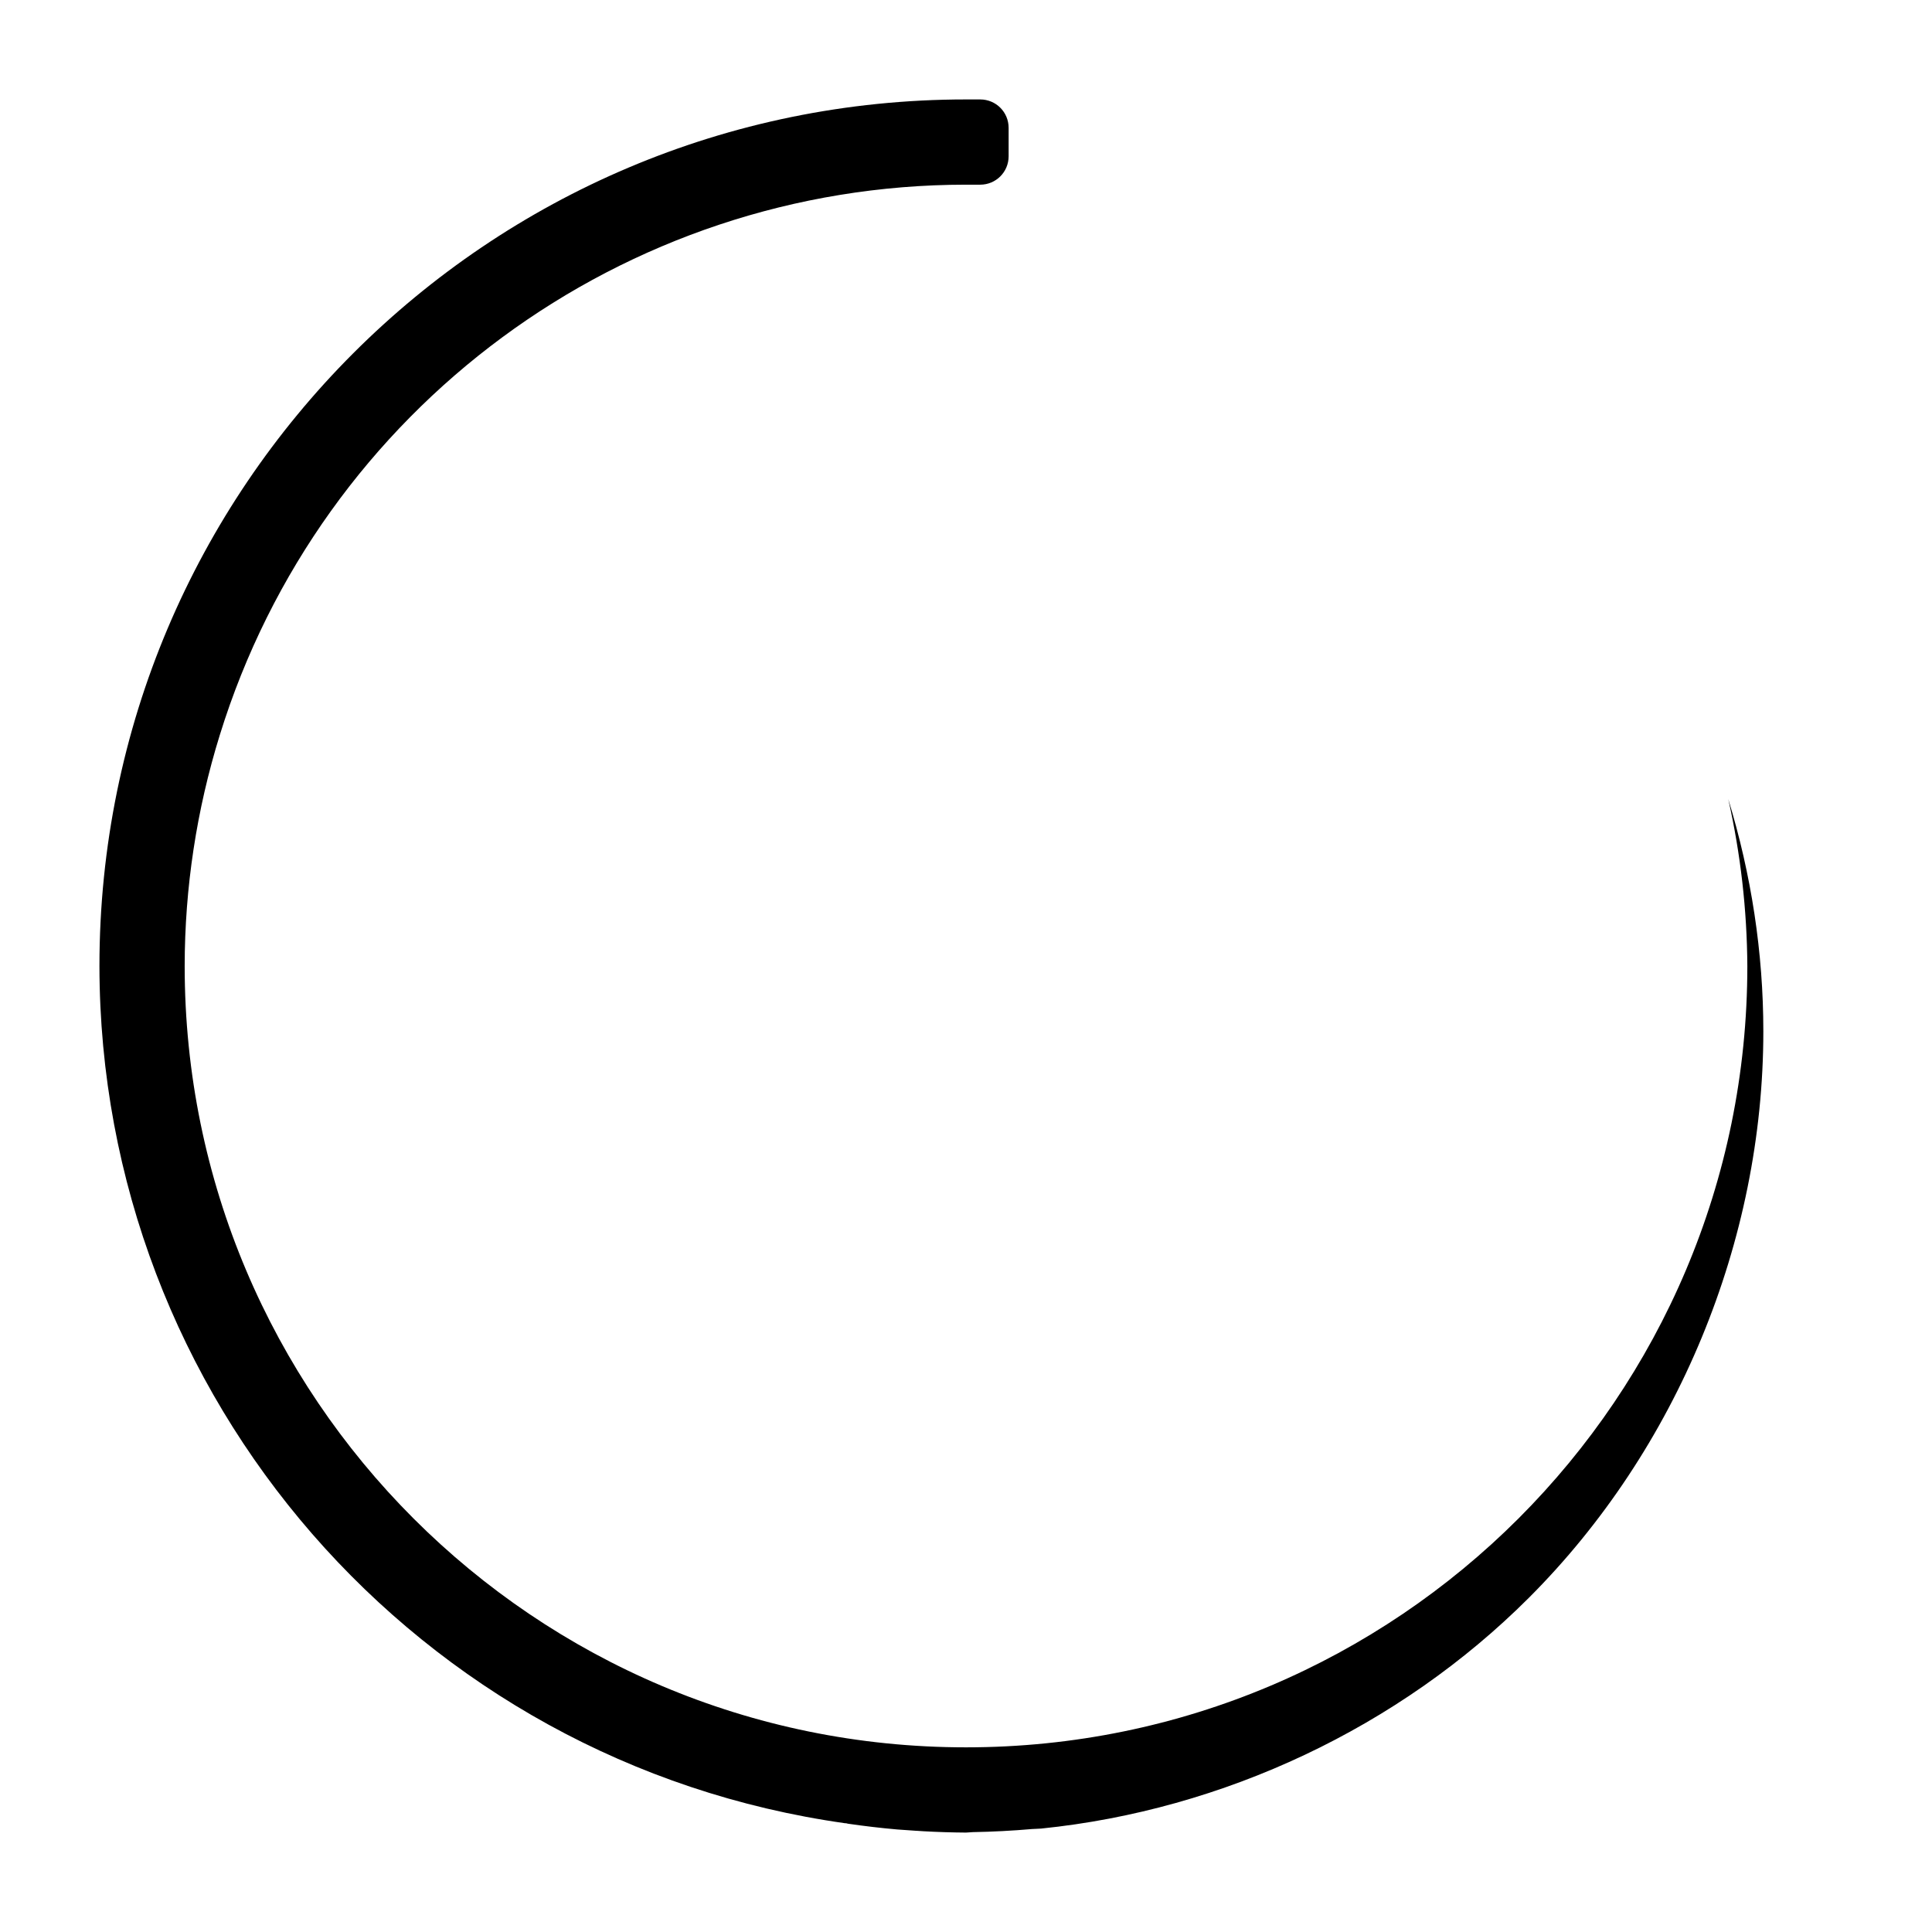
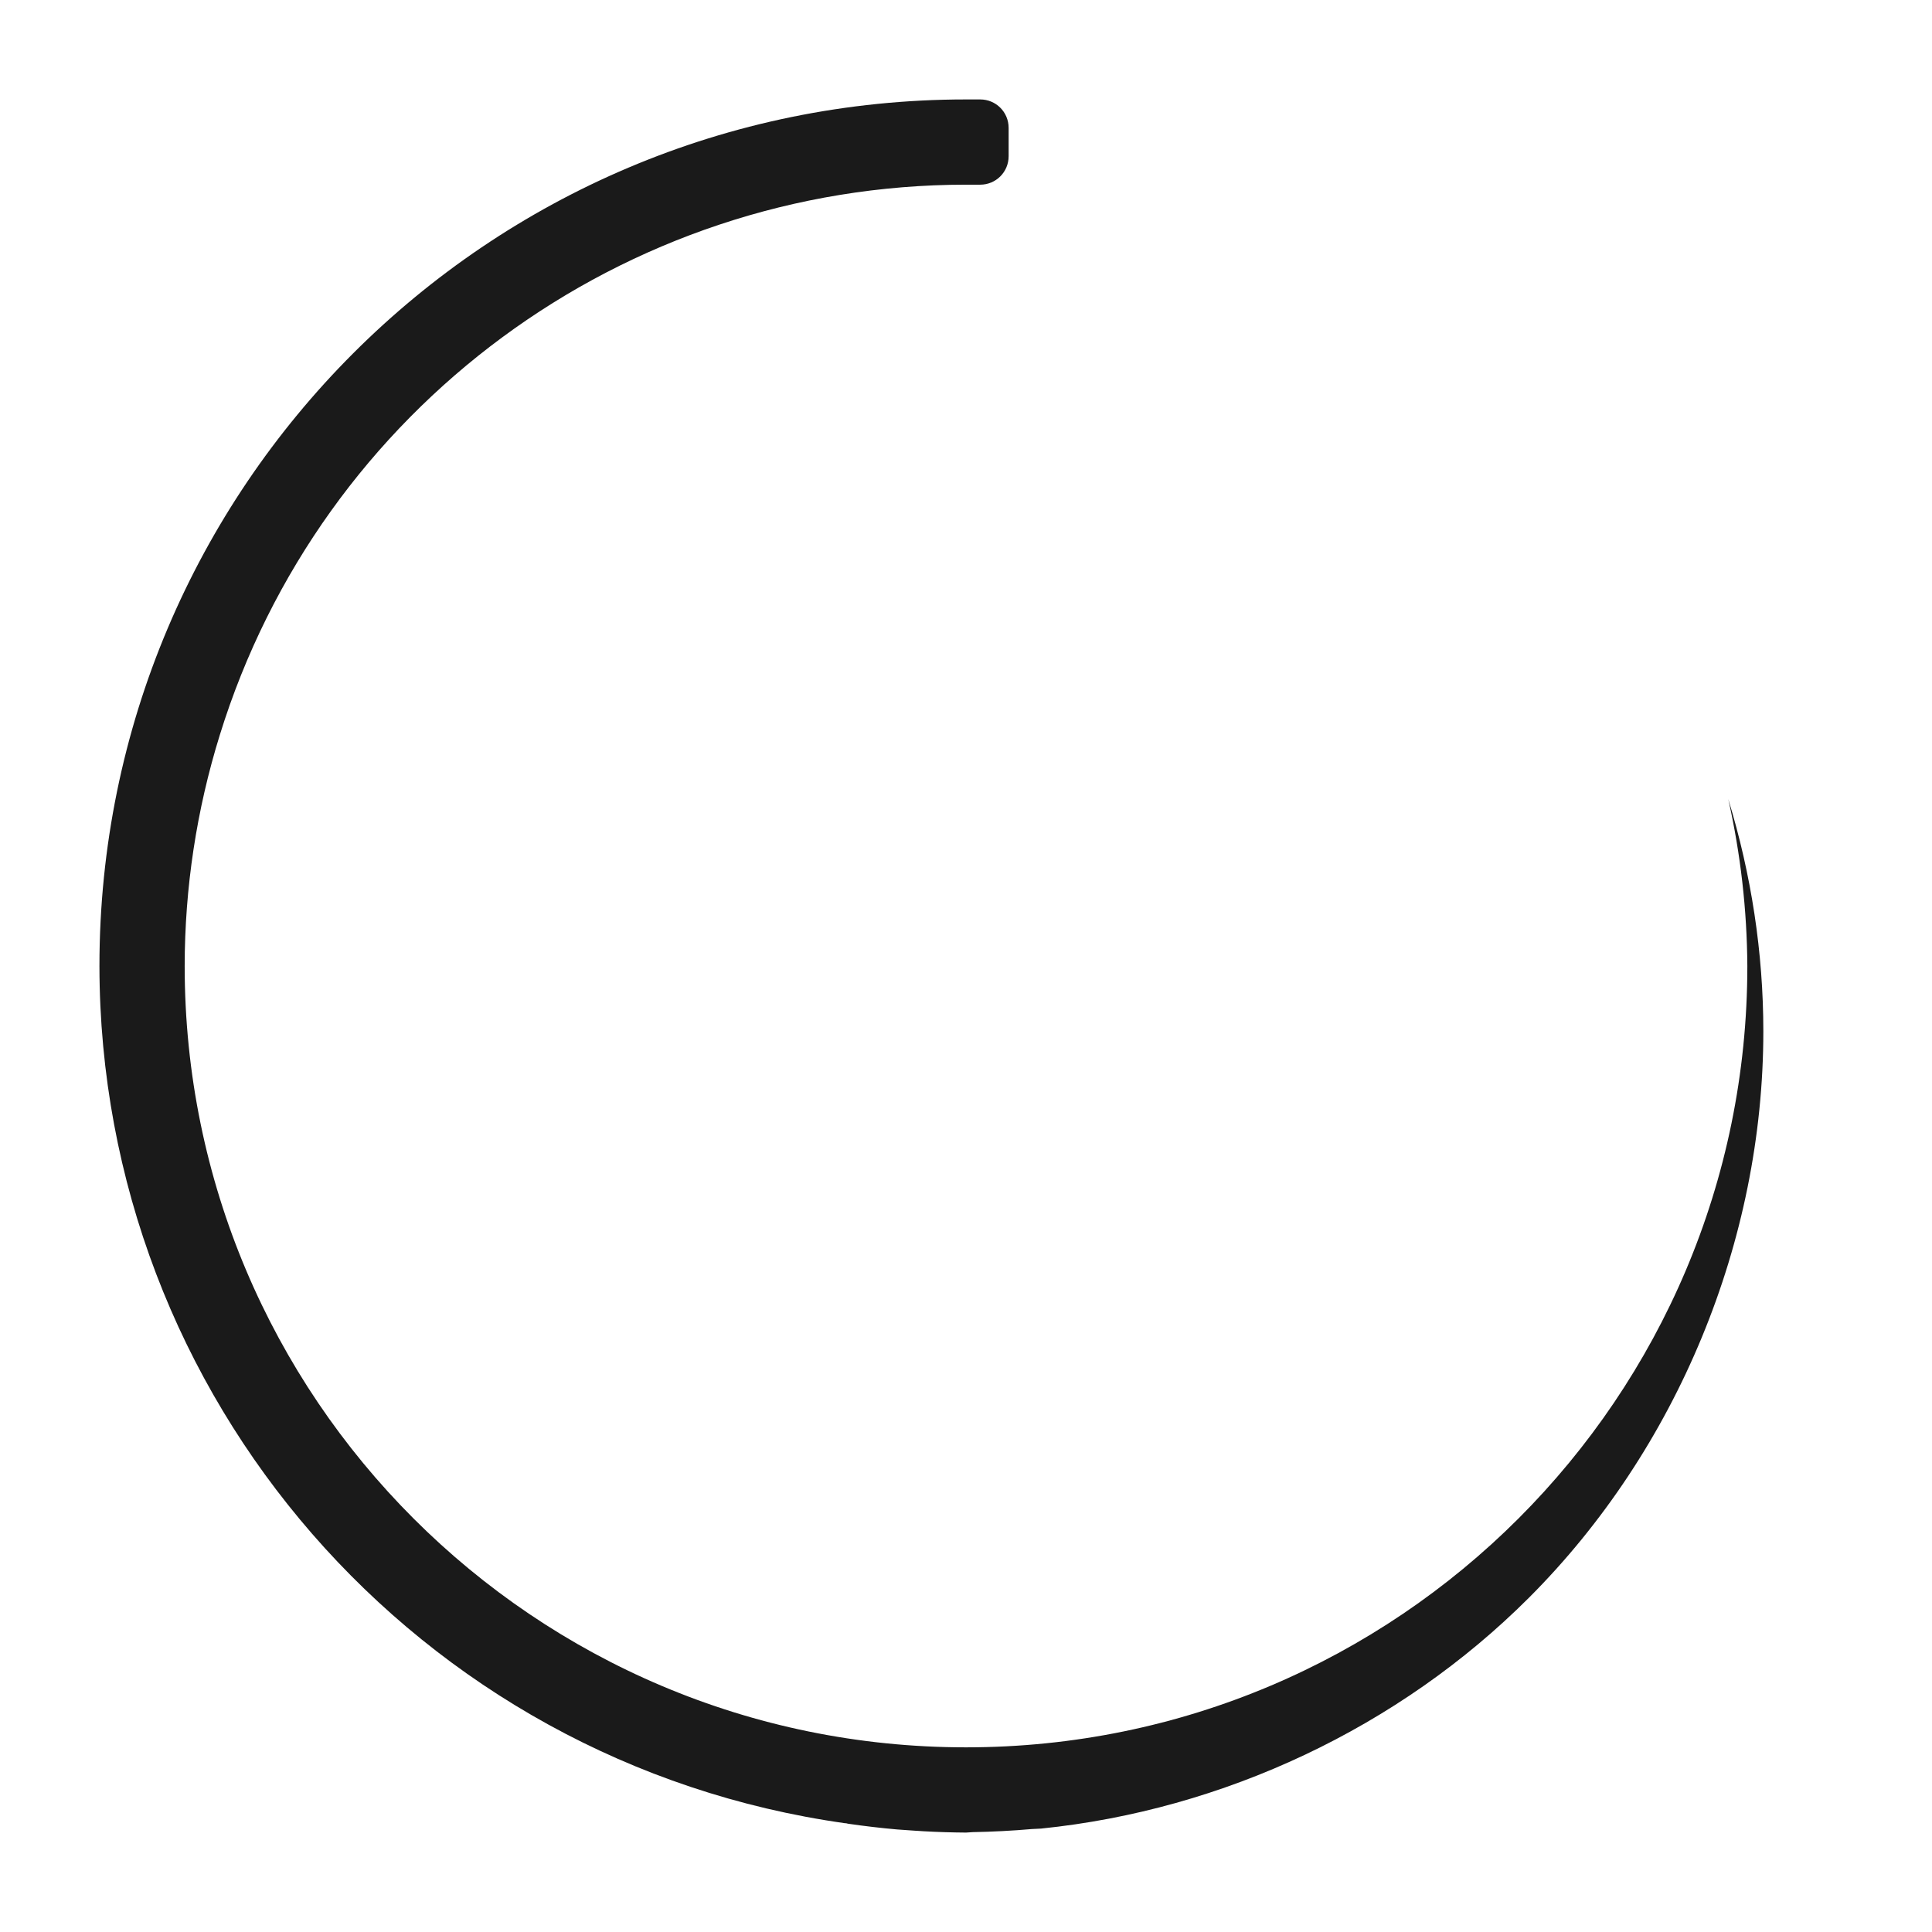
<svg xmlns="http://www.w3.org/2000/svg" width="136" height="136" viewBox="0 0 35.983 35.983" id="svg2" version="1.1">
  <defs id="defs4">
    <style type="text/css" id="current-color-scheme" />
  </defs>
  <g id="layer1" transform="translate(0.5291666,-249.375)">
    <g id="stopped">
      <rect style="opacity:1;fill:none;fill-opacity:1;stroke:none;stroke-width:0.026;stroke-linecap:square;stroke-linejoin:miter;stroke-miterlimit:4;stroke-dasharray:none;stroke-dashoffset:0;stroke-opacity:1" id="rect4234" width="35.983" height="35.983" x="-42.863" y="249.375" />
      <ellipse ry="1.323" rx="1.323" cy="38.365" cx="267.367" id="ellipse4238" style="opacity:0.9;fill:#5599ff;fill-opacity:1;stroke:none;stroke-width:0.013;stroke-linecap:square;stroke-linejoin:miter;stroke-miterlimit:4;stroke-dasharray:none;stroke-dashoffset:0;stroke-opacity:1" transform="rotate(90)" />
      <ellipse transform="rotate(90)" style="opacity:0.9;fill:#5599ff;fill-opacity:1;stroke:none;stroke-width:0.011;stroke-linecap:square;stroke-linejoin:miter;stroke-miterlimit:4;stroke-dasharray:none;stroke-dashoffset:0;stroke-opacity:1" id="ellipse4261" cx="267.367" cy="11.377" rx="1.058" ry="1.058" />
      <ellipse ry="2.117" rx="2.117" cy="24.871" cx="267.367" id="ellipse4263" style="opacity:0.9;fill:#5599ff;fill-opacity:1;stroke:none;stroke-width:0.021;stroke-linecap:square;stroke-linejoin:miter;stroke-miterlimit:4;stroke-dasharray:none;stroke-dashoffset:0;stroke-opacity:1" transform="rotate(90)" />
    </g>
    <rect style="fill:#5599ff;fill-opacity:1;fill-rule:nonzero;stroke:none;stroke-width:0.265" id="hint-rotation-angle" width="3.704" height="3.704" x="-0.529" y="285.358" />
    <g id="busywidget" transform="translate(-36.77708)">
      <rect style="fill:none;stroke:none" id="rect3016" width="35.983" height="35.983" x="36.248" y="249.375" />
-       <path class="ColorScheme-ButtonFocus" id="path3018" transform="matrix(0.2645833,0,0,0.2645833,-0.5291671,249.375)" d="m 207,7 a 61,61 0 0 0 -61,61 61,61 0 0 0 52.5,60.344 61,61 0 0 0 0.062,0 61,61 0 0 0 0.125,0.031 61,61 0 0 0 3.469,0.406 61,61 0 0 0 1.344,0.094 61,61 0 0 0 0.031,0 c 0.157,0.009 0.312,0.023 0.469,0.031 A 61,61 0 0 0 207,129 c 0.156,-7.2e-4 0.313,-0.029 0.469,-0.031 a 61,61 0 0 0 4.188,-0.219 c 0.208,-0.019 0.417,-0.01 0.625,-0.031 12.838,-1.306 25.212,-7.118 34.344,-16.25 10.437,-10.437 16.5,-25.115 16.5,-39.875 0,-5.535 -0.85,-11.053 -2.469,-16.344 A 55,55 0 0 1 262,68 55,55 0 0 1 207,123 55,55 0 0 1 152,68 55,55 0 0 1 154.469,51.75 55,55 0 0 1 207,13 h 1 c 1.108,0 2,-0.892 2,-2 V 9 c 0,-1.108 -0.892,-2 -2,-2 z" style="fill:#000000;fill-opacity:1;stroke:none" />
+       <path class="ColorScheme-ButtonFocus" id="path3018" transform="matrix(0.2645833,0,0,0.2645833,-0.5291671,249.375)" d="m 207,7 a 61,61 0 0 0 -61,61 61,61 0 0 0 52.5,60.344 61,61 0 0 0 0.062,0 61,61 0 0 0 0.125,0.031 61,61 0 0 0 3.469,0.406 61,61 0 0 0 1.344,0.094 61,61 0 0 0 0.031,0 c 0.157,0.009 0.312,0.023 0.469,0.031 A 61,61 0 0 0 207,129 c 0.156,-7.2e-4 0.313,-0.029 0.469,-0.031 a 61,61 0 0 0 4.188,-0.219 c 0.208,-0.019 0.417,-0.01 0.625,-0.031 12.838,-1.306 25.212,-7.118 34.344,-16.25 10.437,-10.437 16.5,-25.115 16.5,-39.875 0,-5.535 -0.85,-11.053 -2.469,-16.344 A 55,55 0 0 1 262,68 55,55 0 0 1 207,123 55,55 0 0 1 152,68 55,55 0 0 1 154.469,51.75 55,55 0 0 1 207,13 h 1 c 1.108,0 2,-0.892 2,-2 V 9 c 0,-1.108 -0.892,-2 -2,-2 z" style="fill:#1a1a1a;fill-opacity:1;stroke:none" />
    </g>
    <g id="22-22-busywidget">
      <rect y="279.537" x="51.329" height="5.821" width="5.821" id="rect3007" style="fill:none;stroke:none" />
      <path id="path3009" transform="matrix(0.2645833,0,0,0.2645833,-0.5291671,249.375)" d="m 206.906,115 c -5.683,0 -9.906,4.763 -9.906,10 0,5.111 3.86,9.242 8.531,9.906 0.007,0.001 0.025,-0.001 0.031,0 0.187,0.026 0.374,0.046 0.562,0.062 0.073,0.008 0.115,-0.004 0.188,0 h 0.031 c 0.025,0.002 0.037,0 0.062,0 0.162,0.008 0.338,0.031 0.5,0.031 0.025,-1.1e-4 0.037,0 0.062,0 0.227,-0.003 0.462,-0.012 0.688,-0.031 0.034,-0.003 0.06,0.002 0.094,0 2.083,-0.214 4.081,-1.19 5.562,-2.688 2.291,-2.856 2.424,-5.293 1.424,-9.293 1.228,5.247 -2.453,9.872 -7.862,10.01 -4.249,0 -7.875,-3.588 -7.875,-7.999 0.068,-4.851 4,-7.989 7.937,-8.007 h 0.156 c 0.168,0 0.315,-0.154 0.312,-0.324 -0.006,-0.368 -0.022,-0.98 -0.031,-1.326 C 207.37,115.162 207.242,115 207.062,115 Z" style="fill:#000000;fill-opacity:1;stroke:none" class="ColorScheme-ButtonFocus" />
    </g>
    <g id="16-16-busywidget">
      <rect style="fill:none;stroke:none" id="rect3792" width="4.233" height="4.233" x="58.473" y="281.125" />
      <path style="fill:#000000;fill-opacity:1;stroke:none" d="m 60.576,281.381 c -1.055,0 -1.839,0.884 -1.839,1.856 0,0.949 0.717,1.716 1.584,1.839 0.001,1.8e-4 0.004,-1.8e-4 0.006,0 0.035,0.005 0.069,0.008 0.104,0.011 0.013,9.5e-4 0.021,-7.1e-4 0.035,0 h 0.006 c 0.005,3.7e-4 0.007,0 0.012,0 0.03,9.5e-4 0.063,0.006 0.093,0.006 0.005,-10e-6 0.007,0 0.012,0 0.042,-5.5e-4 0.086,-0.002 0.128,-0.006 0.006,-5.5e-4 0.011,3.7e-4 0.017,0 0.387,-0.04 0.758,-0.221 1.033,-0.499 0.425,-0.53 0.45,-0.982 0.264,-1.725 0.228,0.974 -0.455,1.833 -1.459,1.858 -0.789,0 -1.462,-0.666 -1.462,-1.485 0.013,-0.901 0.742,-1.483 1.473,-1.486 h 0.029 c 0.031,0 0.059,-0.029 0.058,-0.06 -0.001,-0.068 -0.004,-0.182 -0.006,-0.246 -9.11e-4,-0.034 -0.025,-0.064 -0.058,-0.064 z" id="path3794" class="ColorScheme-ButtonFocus" />
    </g>
  </g>
</svg>
